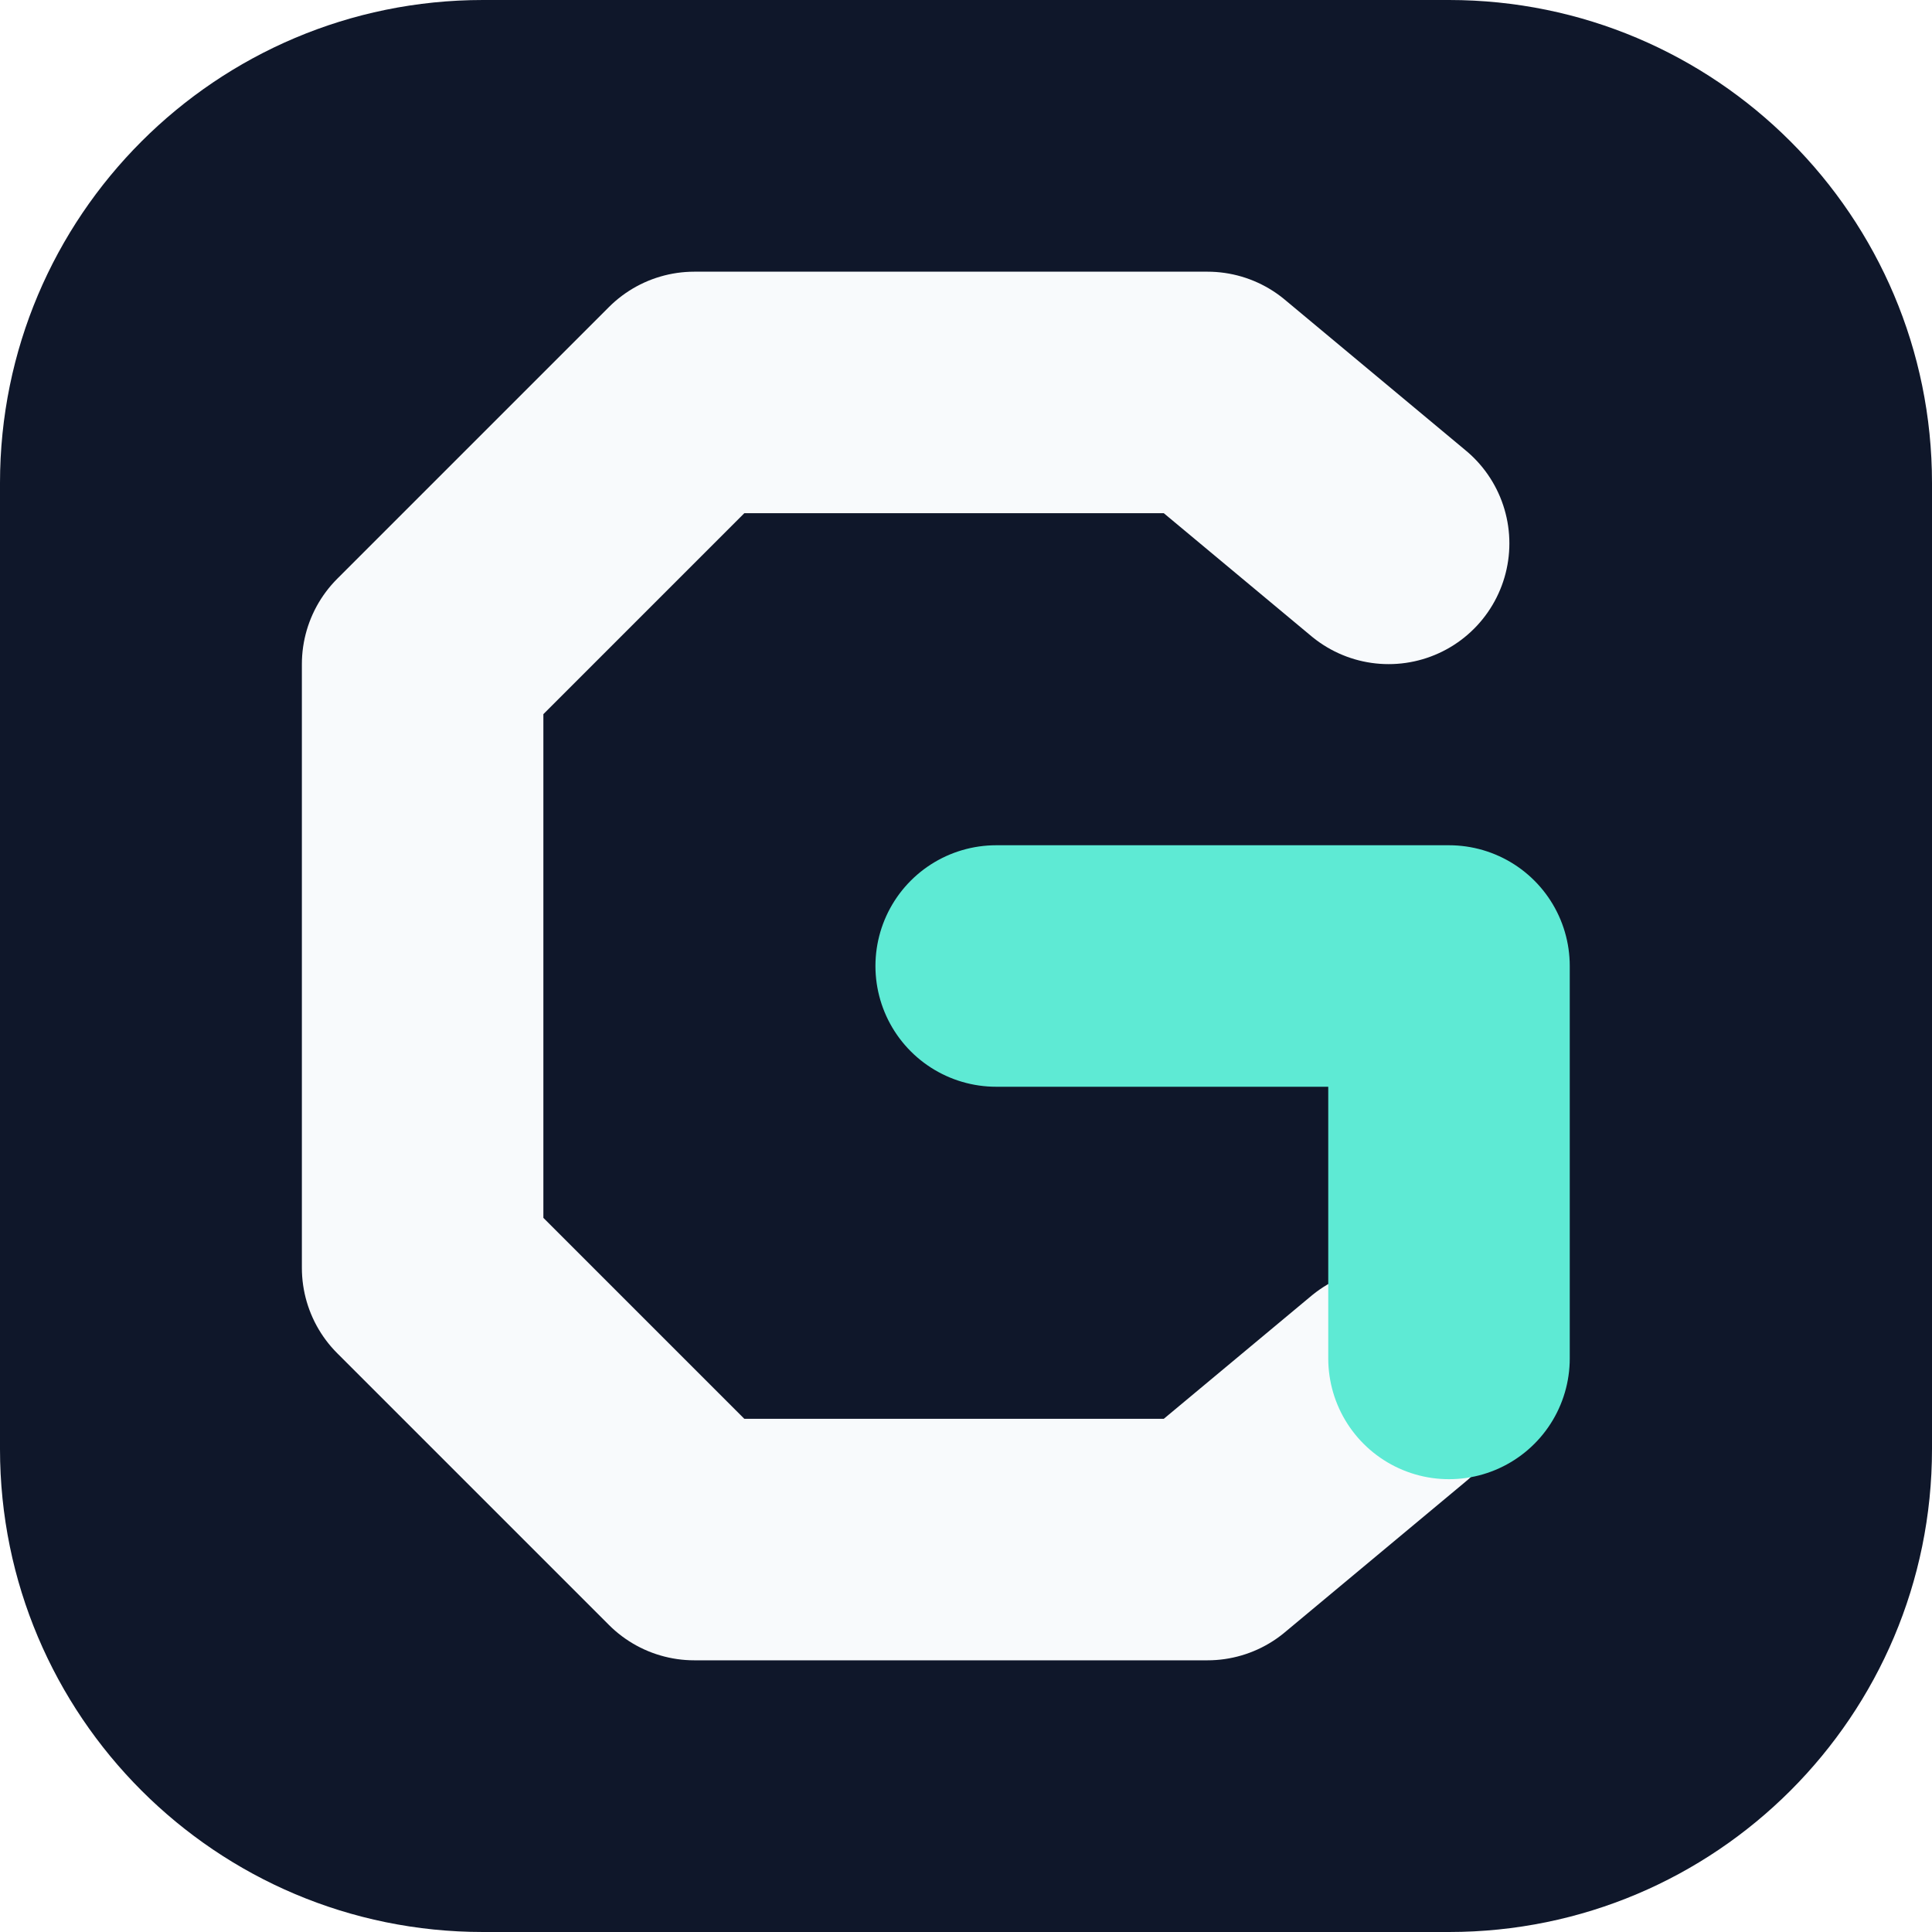
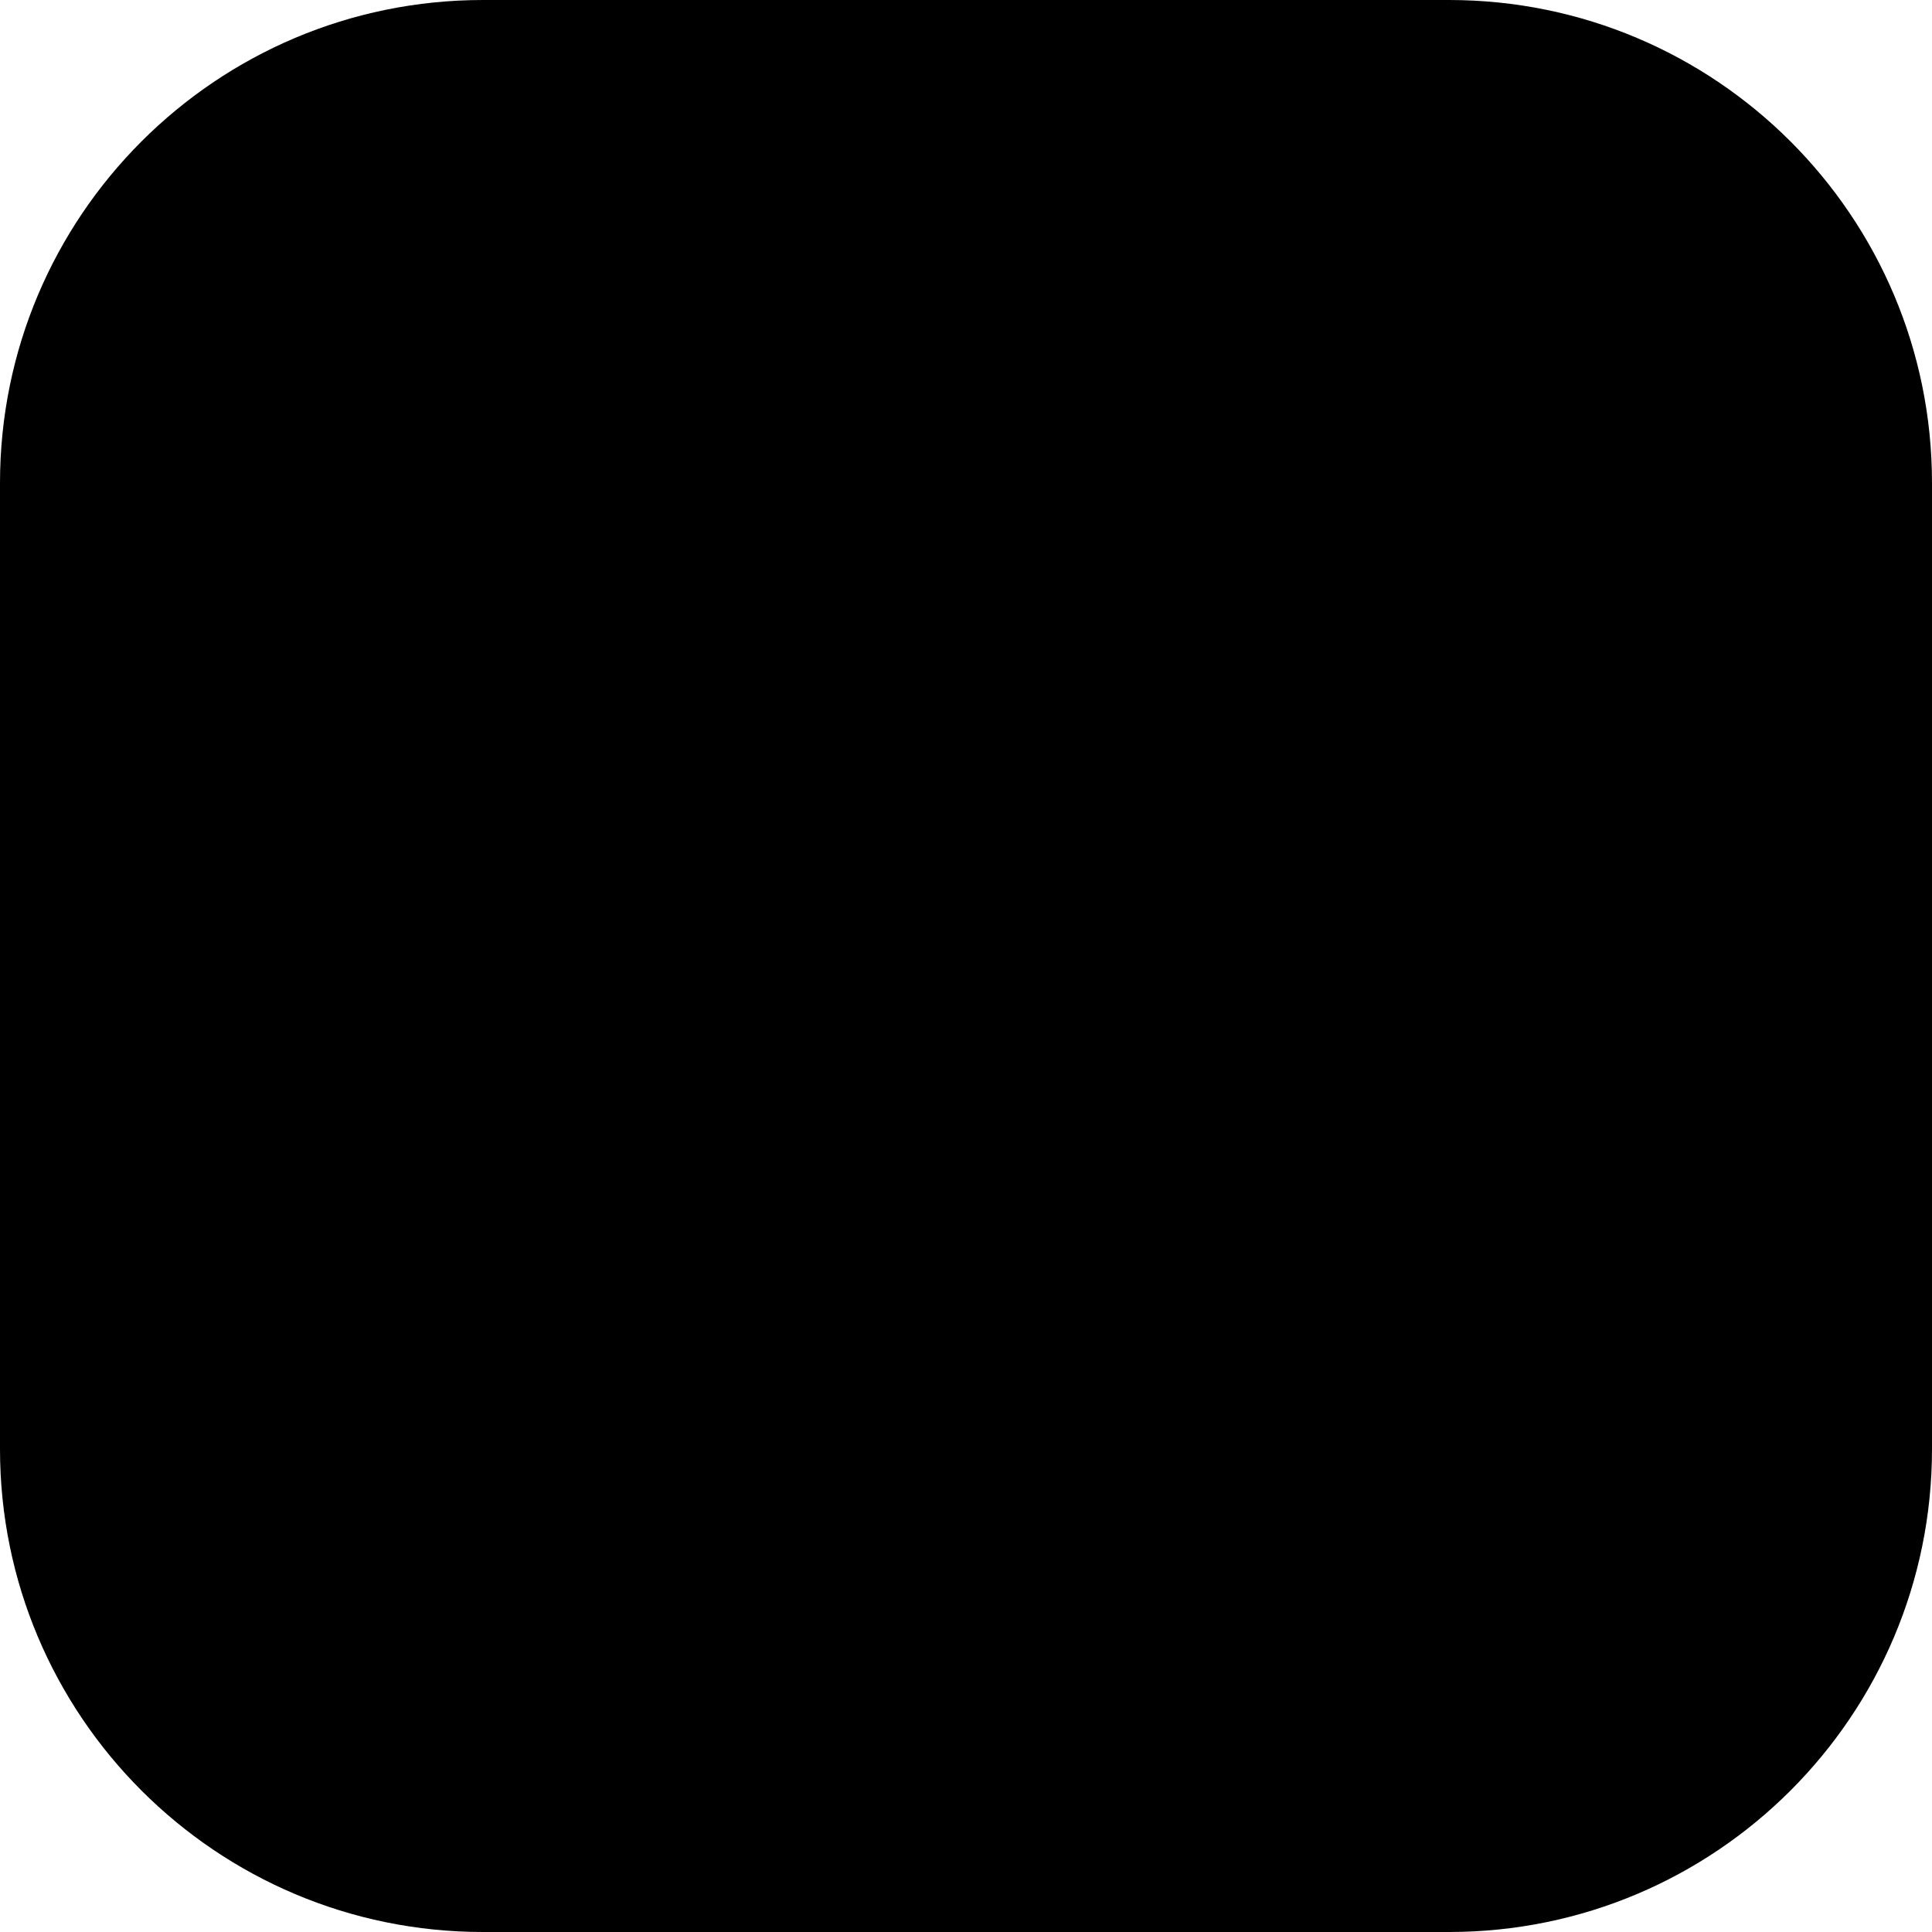
<svg xmlns="http://www.w3.org/2000/svg" viewBox="0 0 32 32">
-   <rect width="32" height="32" rx="8" fill="#0f172a" />
-   <path d="m23 9-3-2.5h-8.5L7 11v10l4.5 4.5H20l3-2.5" fill="none" stroke="#f8fafc" stroke-width="4" stroke-linecap="round" stroke-linejoin="round" />
-   <path d="M16.5 16H24v6.5" fill="none" stroke="#5eead4" stroke-width="4" stroke-linecap="round" stroke-linejoin="round" />
+   <rect width="32" height="32" rx="8" fill="oklch(0.205 0 0)" />
+   <path d="m23 9-3-2.5h-8.5L7 11v10l4.5 4.5H20l3-2.5" fill="none" stroke="oklch(0.985 0 0)" stroke-width="4" stroke-linecap="round" stroke-linejoin="round" />
+   <path d="M16.5 16H24v6.5" fill="none" stroke="oklch(0.985 0 0)" stroke-width="4" stroke-linecap="round" stroke-linejoin="round" />
</svg>
